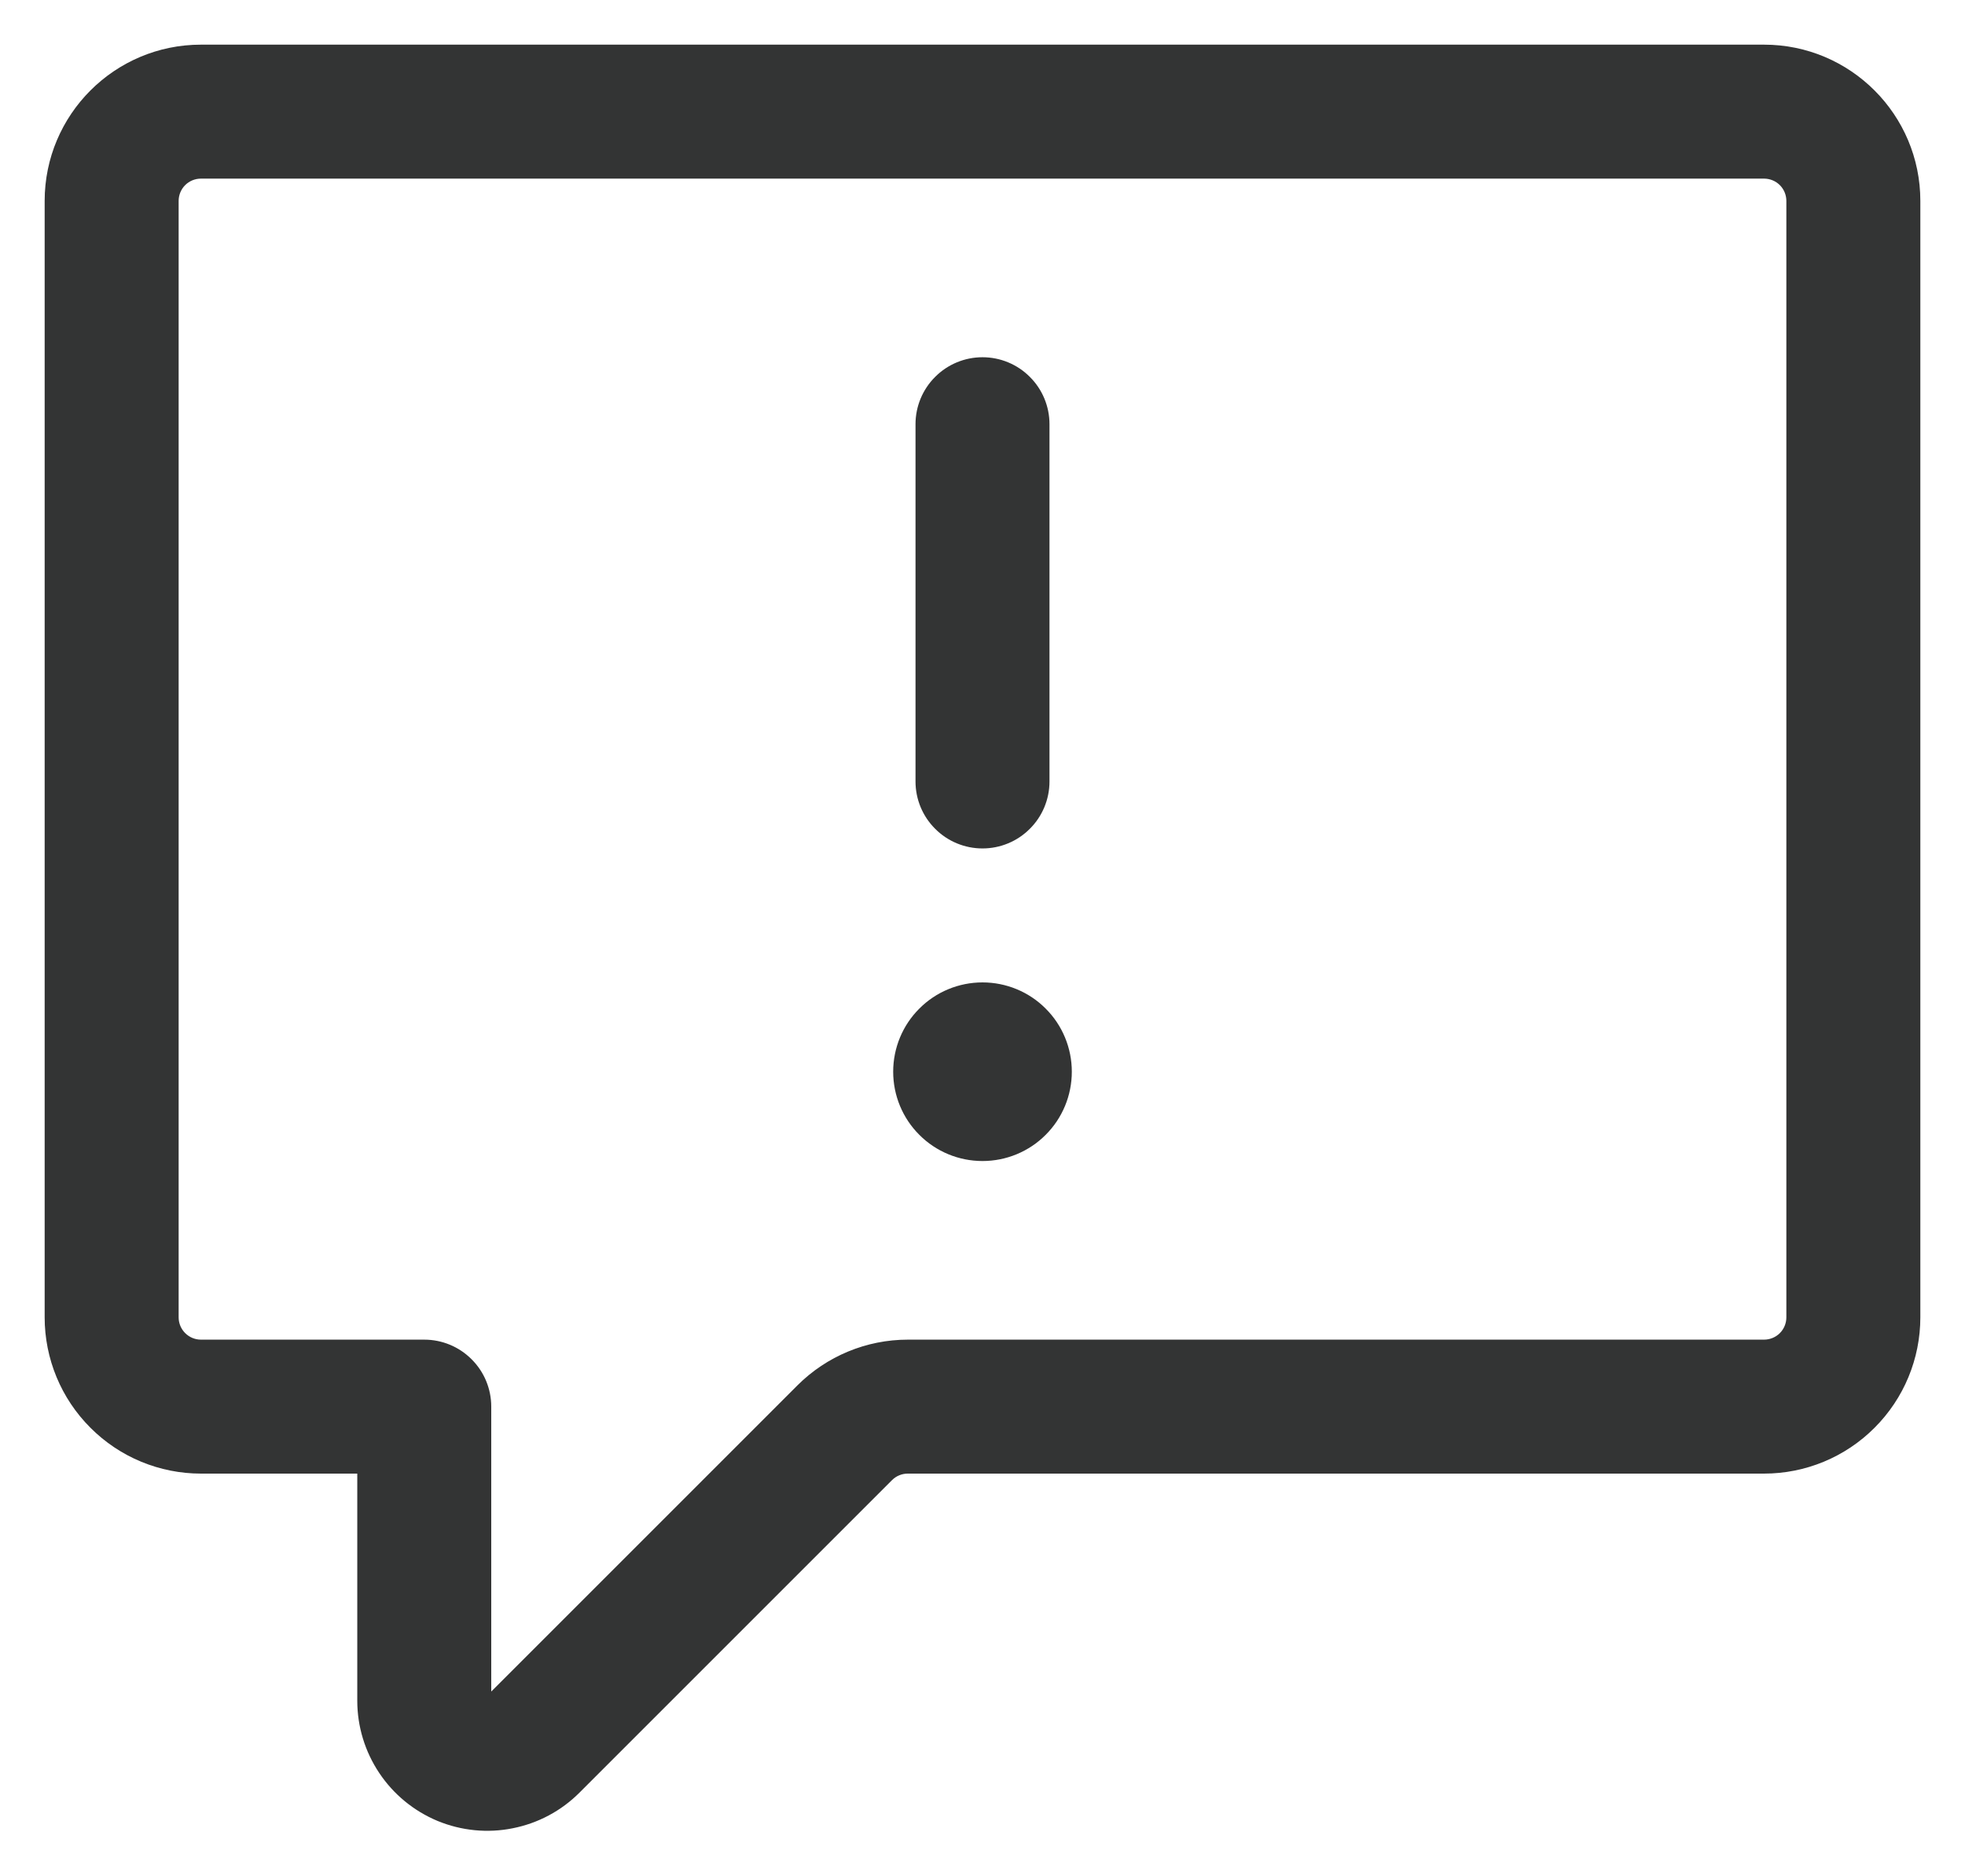
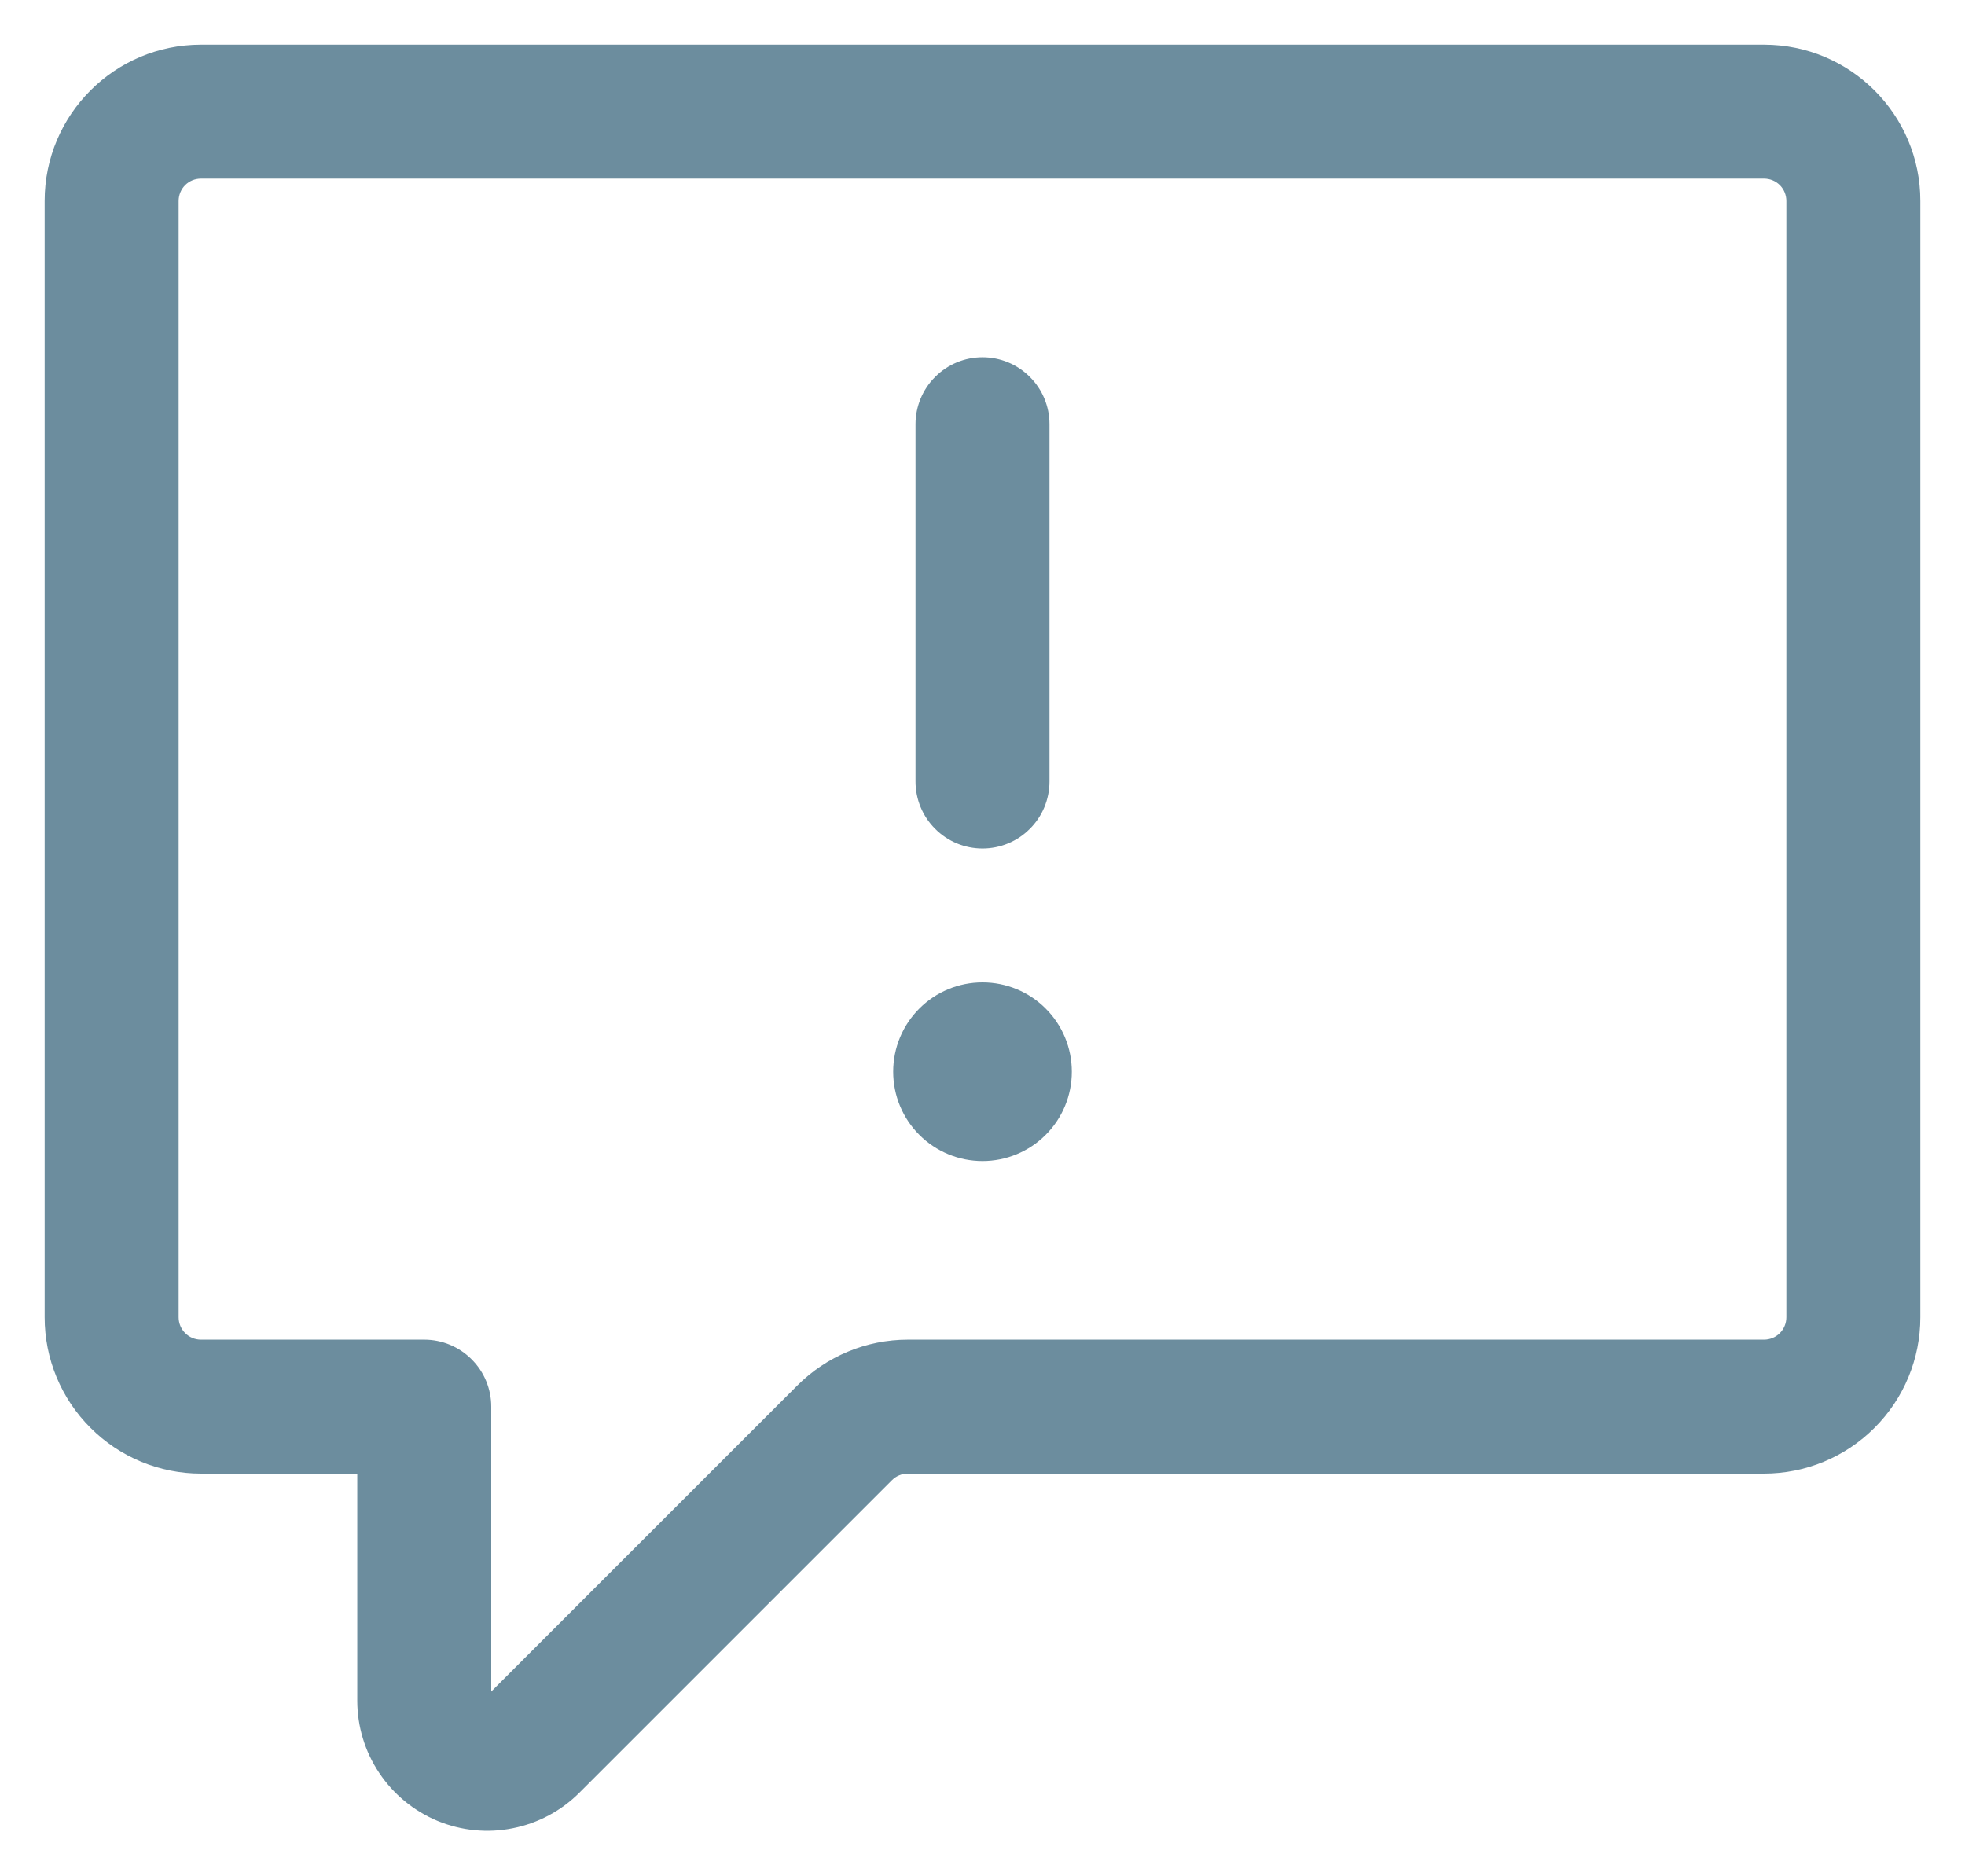
<svg xmlns="http://www.w3.org/2000/svg" width="22" height="21" viewBox="0 0 22 21" fill="none">
-   <path fill-rule="evenodd" clip-rule="evenodd" d="M2.25 2C2.184 2 2.12 2.026 2.073 2.073C2.026 2.12 2 2.184 2 2.25V14.75C2 14.888 2.112 15 2.25 15H4.75C4.949 15 5.14 15.079 5.28 15.22C5.421 15.36 5.5 15.551 5.5 15.75V18.94L8.927 15.513C9.255 15.185 9.7 15 10.164 15H19.75C19.816 15 19.88 14.974 19.927 14.927C19.974 14.88 20 14.816 20 14.75V2.25C20 2.184 19.974 2.12 19.927 2.073C19.88 2.026 19.816 2 19.75 2H2.25ZM0.5 2.25C0.5 1.284 1.284 0.5 2.25 0.5H19.75C20.716 0.5 21.5 1.284 21.5 2.25V14.75C21.5 15.214 21.316 15.659 20.987 15.987C20.659 16.316 20.214 16.5 19.75 16.5H10.164C10.131 16.5 10.099 16.506 10.068 16.519C10.038 16.531 10.01 16.55 9.987 16.573L6.487 20.073C6.283 20.277 6.024 20.415 5.741 20.471C5.459 20.528 5.166 20.499 4.899 20.389C4.633 20.278 4.406 20.092 4.246 19.852C4.086 19.613 4 19.331 4 19.043V16.5H2.25C1.786 16.5 1.341 16.316 1.013 15.987C0.684 15.659 0.5 15.214 0.5 14.75V2.25ZM11 4C11.199 4 11.39 4.079 11.53 4.22C11.671 4.36 11.75 4.551 11.75 4.75V8.75C11.75 8.949 11.671 9.14 11.53 9.28C11.39 9.421 11.199 9.5 11 9.5C10.801 9.5 10.61 9.421 10.47 9.28C10.329 9.14 10.25 8.949 10.25 8.75V4.75C10.25 4.551 10.329 4.36 10.47 4.22C10.61 4.079 10.801 4 11 4ZM11 13C11.265 13 11.52 12.895 11.707 12.707C11.895 12.52 12 12.265 12 12C12 11.735 11.895 11.48 11.707 11.293C11.52 11.105 11.265 11 11 11C10.735 11 10.48 11.105 10.293 11.293C10.105 11.48 10 11.735 10 12C10 12.265 10.105 12.52 10.293 12.707C10.48 12.895 10.735 13 11 13Z" fill="#333434" />
+   <path fill-rule="evenodd" clip-rule="evenodd" d="M2.25 2C2.184 2 2.12 2.026 2.073 2.073C2.026 2.12 2 2.184 2 2.25V14.75C2 14.888 2.112 15 2.25 15H4.75C4.949 15 5.14 15.079 5.28 15.22C5.421 15.36 5.5 15.551 5.5 15.75V18.94L8.927 15.513C9.255 15.185 9.7 15 10.164 15H19.75C19.816 15 19.88 14.974 19.927 14.927C19.974 14.88 20 14.816 20 14.75V2.25C20 2.184 19.974 2.12 19.927 2.073C19.88 2.026 19.816 2 19.75 2H2.25ZM0.5 2.25C0.5 1.284 1.284 0.5 2.25 0.5H19.75C20.716 0.5 21.5 1.284 21.5 2.25V14.75C21.5 15.214 21.316 15.659 20.987 15.987C20.659 16.316 20.214 16.5 19.75 16.5H10.164C10.131 16.5 10.099 16.506 10.068 16.519C10.038 16.531 10.01 16.55 9.987 16.573L6.487 20.073C6.283 20.277 6.024 20.415 5.741 20.471C5.459 20.528 5.166 20.499 4.899 20.389C4.633 20.278 4.406 20.092 4.246 19.852C4.086 19.613 4 19.331 4 19.043V16.5H2.25C1.786 16.5 1.341 16.316 1.013 15.987C0.684 15.659 0.5 15.214 0.5 14.75V2.25ZM11 4C11.199 4 11.39 4.079 11.53 4.22C11.671 4.36 11.75 4.551 11.75 4.75V8.75C11.75 8.949 11.671 9.14 11.53 9.28C11.39 9.421 11.199 9.5 11 9.5C10.801 9.5 10.61 9.421 10.47 9.28C10.329 9.14 10.25 8.949 10.25 8.75V4.75C10.25 4.551 10.329 4.36 10.47 4.22C10.61 4.079 10.801 4 11 4ZM11 13C11.265 13 11.52 12.895 11.707 12.707C11.895 12.52 12 12.265 12 12C12 11.735 11.895 11.48 11.707 11.293C11.52 11.105 11.265 11 11 11C10.735 11 10.48 11.105 10.293 11.293C10.105 11.48 10 11.735 10 12C10 12.265 10.105 12.52 10.293 12.707C10.48 12.895 10.735 13 11 13Z" fill="#6C8D9E" />
</svg>
